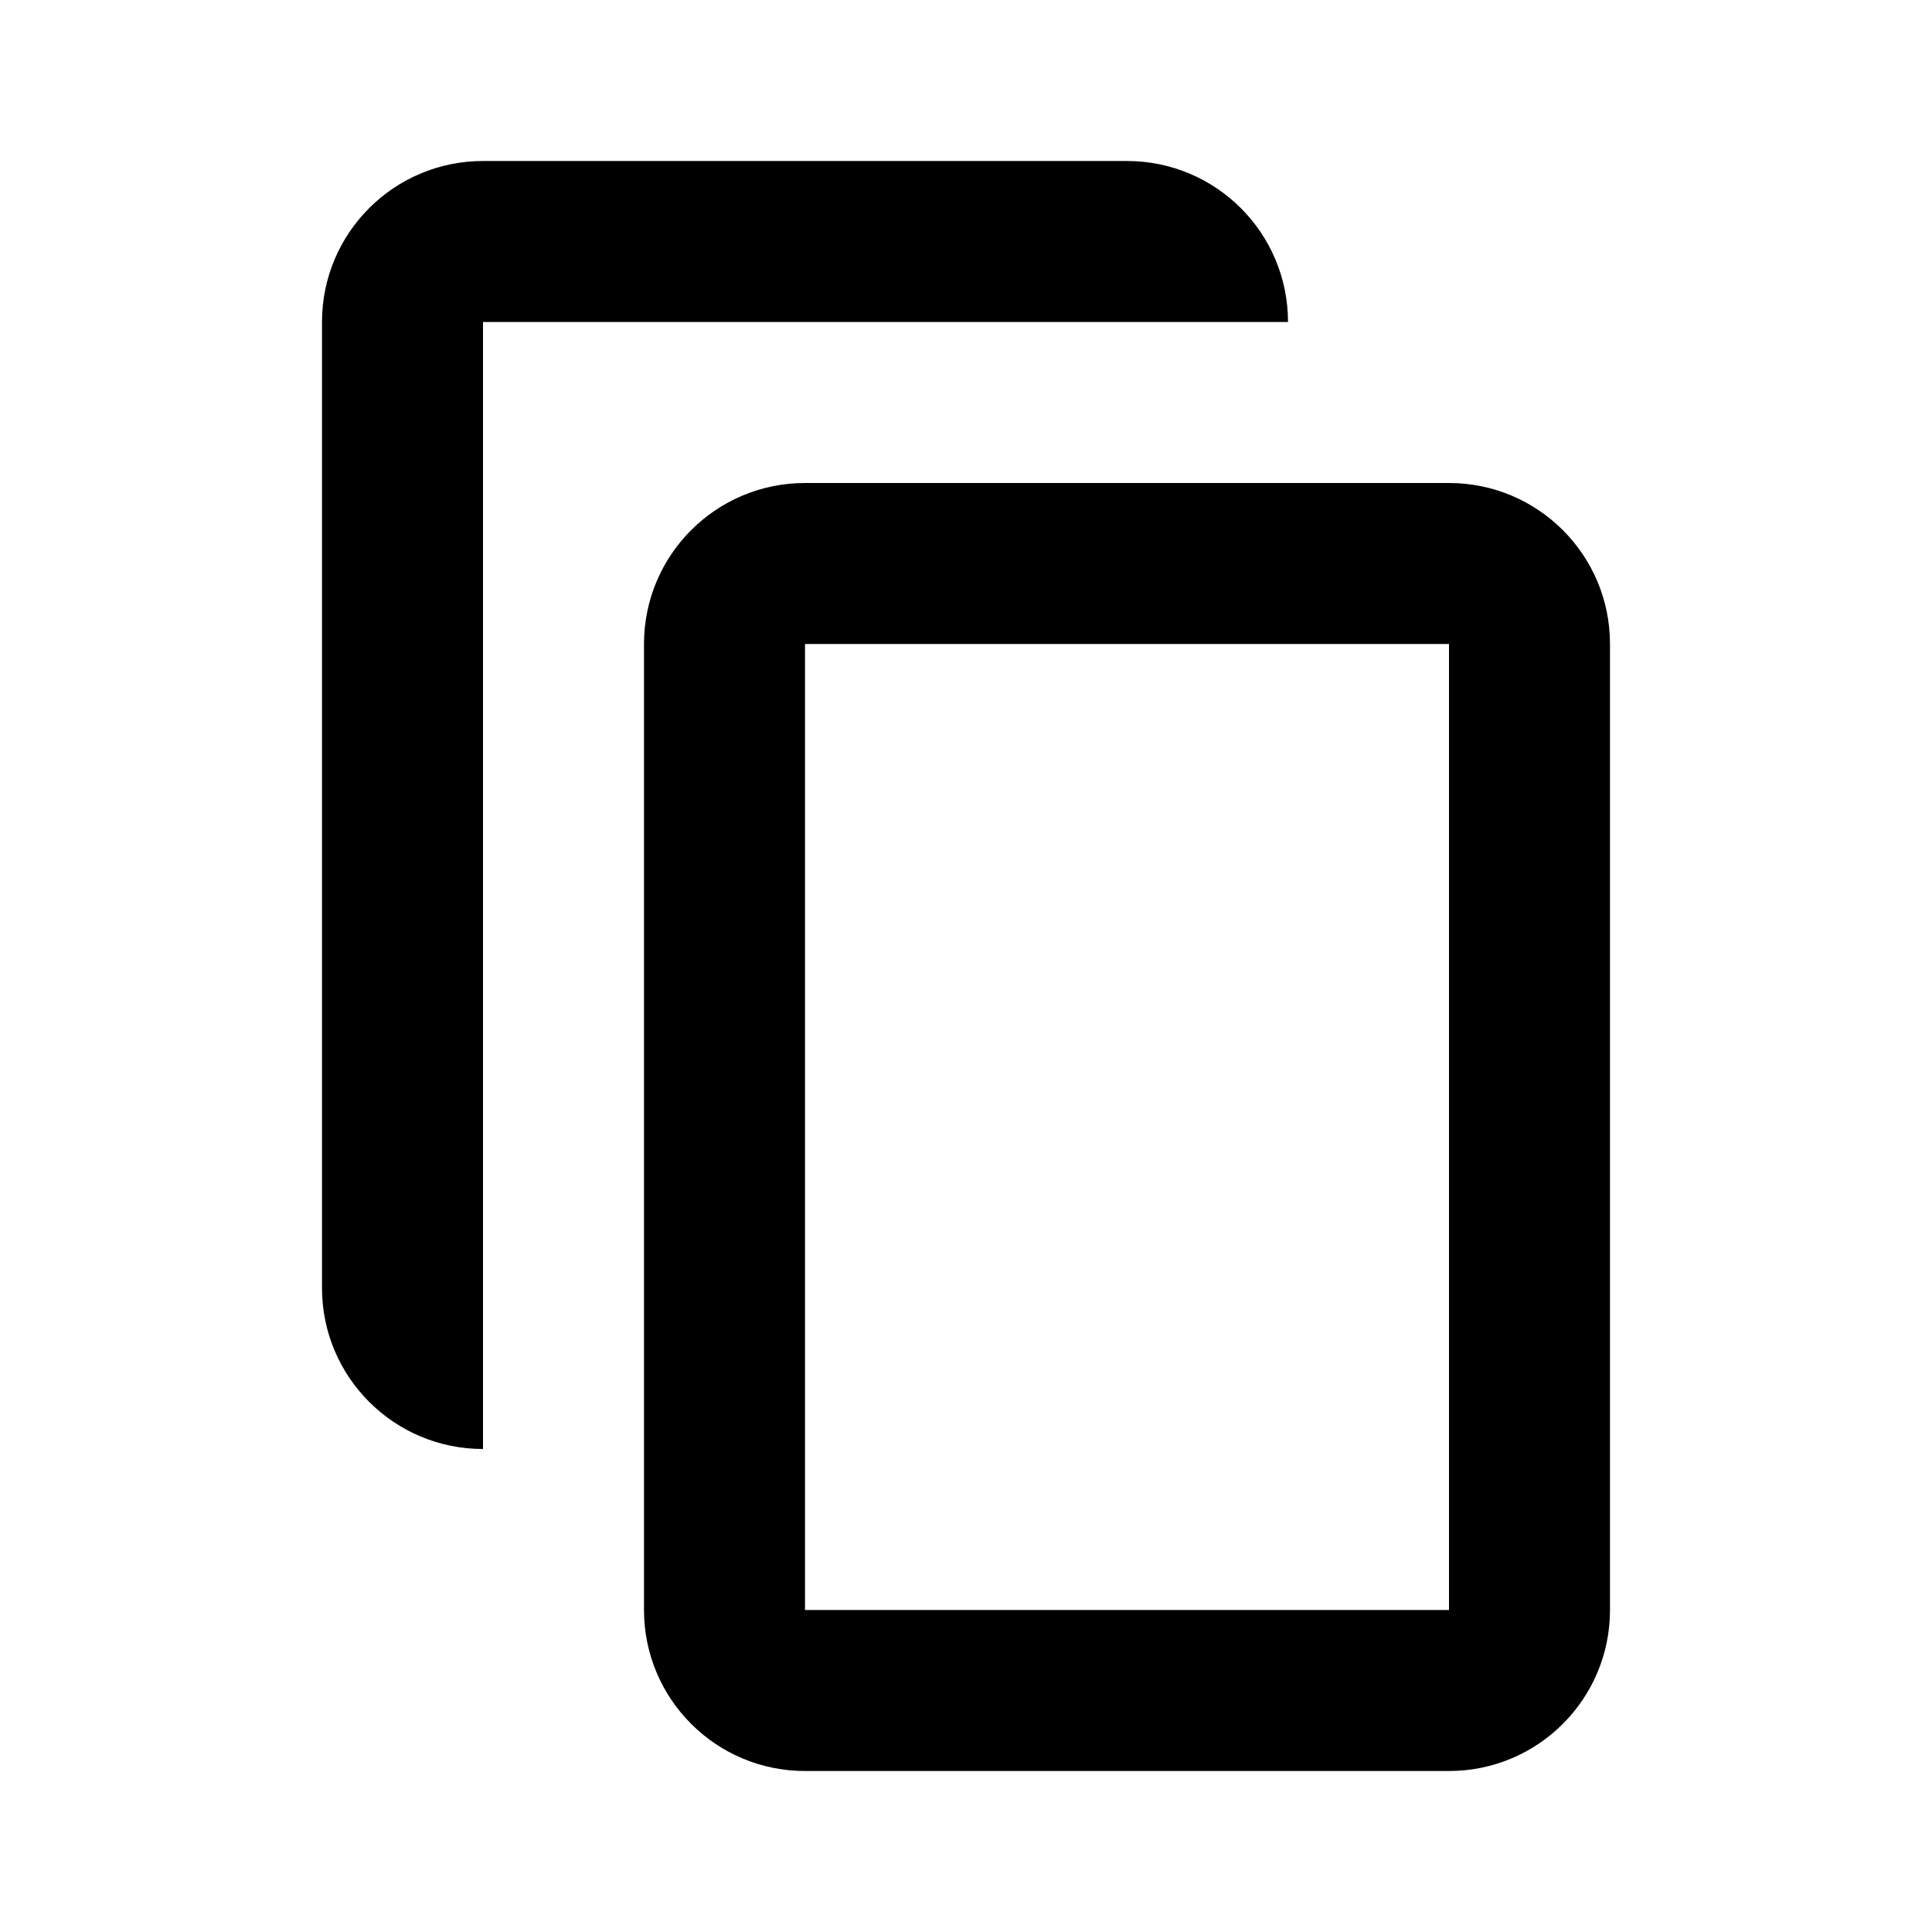
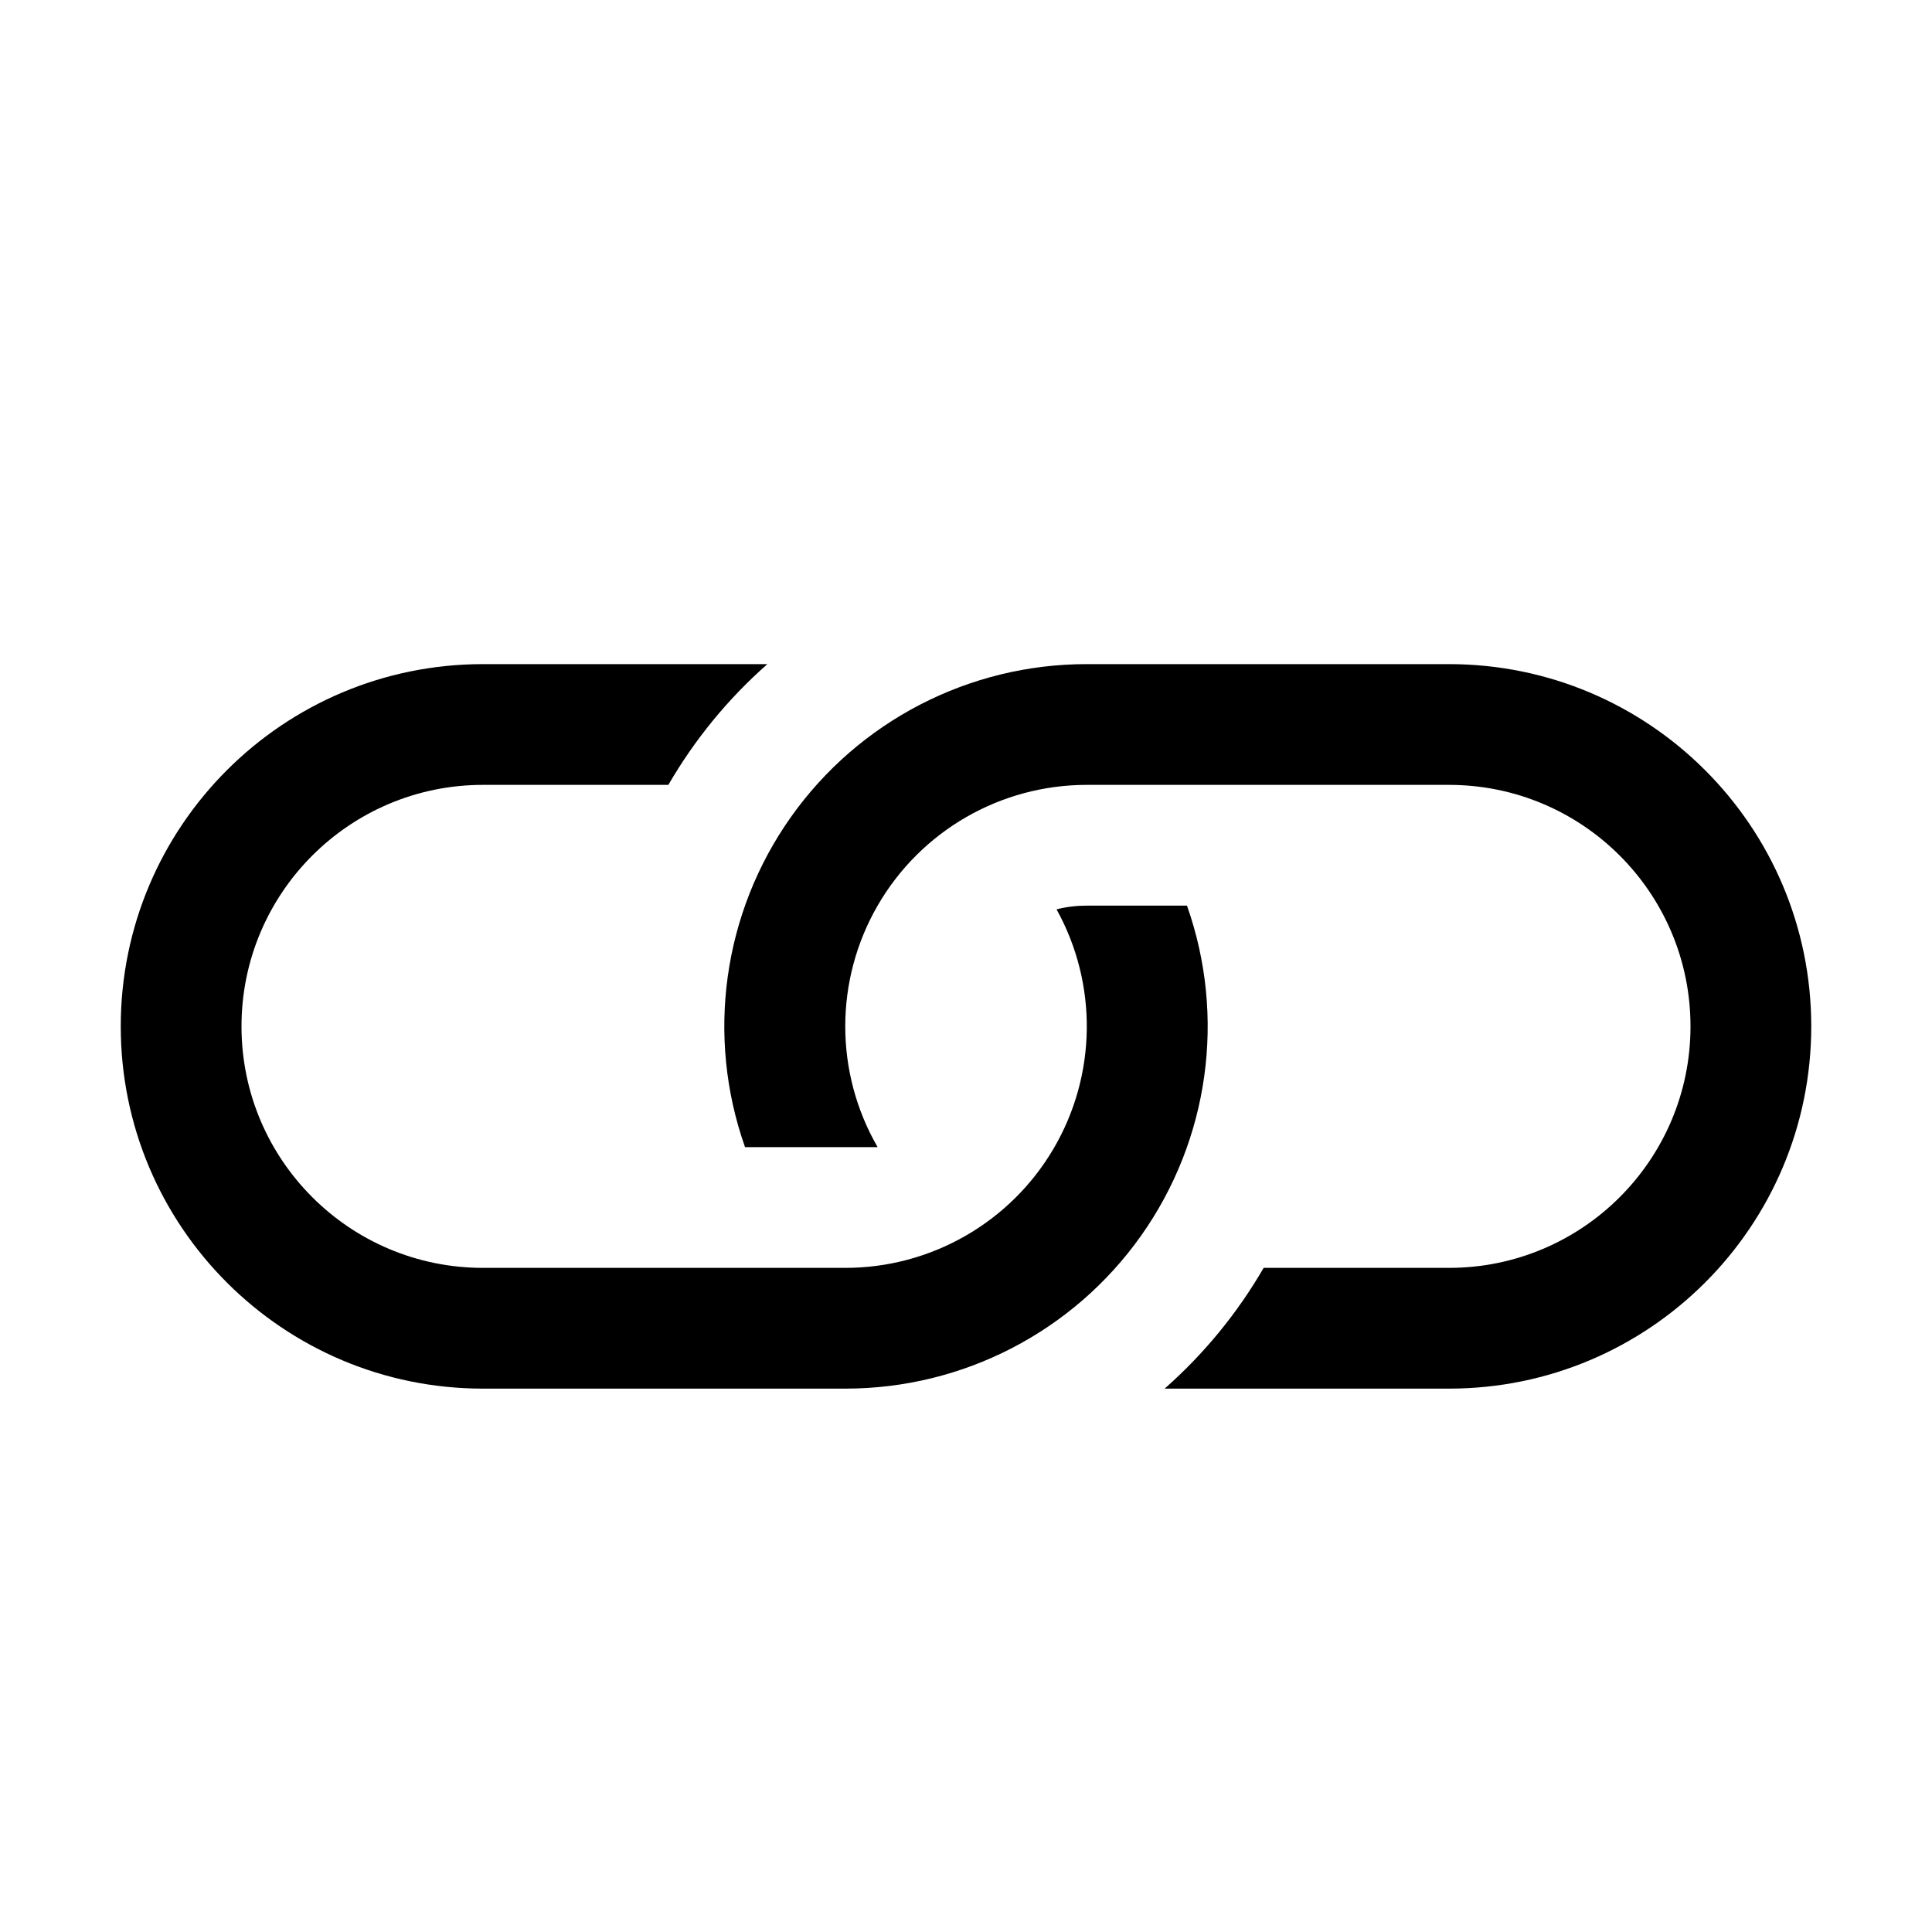
- <svg xmlns="http://www.w3.org/2000/svg" width="24" height="24" viewBox="0 0 24 24">
-   <path fill-rule="evenodd" clip-rule="evenodd" d="M4 4C4 2.895 4.895 2 6 2H14C15.105 2 16 2.895 16 4H6V18C4.895 18 4 17.105 4 16V4ZM10 8V20H18V8H10ZM10 6H18C19.105 6 20 6.895 20 8V20C20 21.105 19.105 22 18 22H10C8.895 22 8 21.105 8 20V8C8 6.895 8.895 6 10 6Z" />
+ <svg xmlns="http://www.w3.org/2000/svg" width="1em" height="1em" viewBox="0 0 16 16" class="bi bi-link" fill="currentColor">
+   <path d="M6.354 5.5H4a3 3 0 0 0 0 6h3a3 3 0 0 0 2.83-4H9c-.086 0-.17.01-.25.031A2 2 0 0 1 7 10.5H4a2 2 0 1 1 0-4h1.535c.218-.376.495-.714.82-1z" />
+   <path d="M9 5.5a3 3 0 0 0-2.83 4h1.098A2 2 0 0 1 9 6.5h3a2 2 0 1 1 0 4h-1.535a4.02 4.02 0 0 1-.82 1H12a3 3 0 1 0 0-6H9z" />
</svg>
